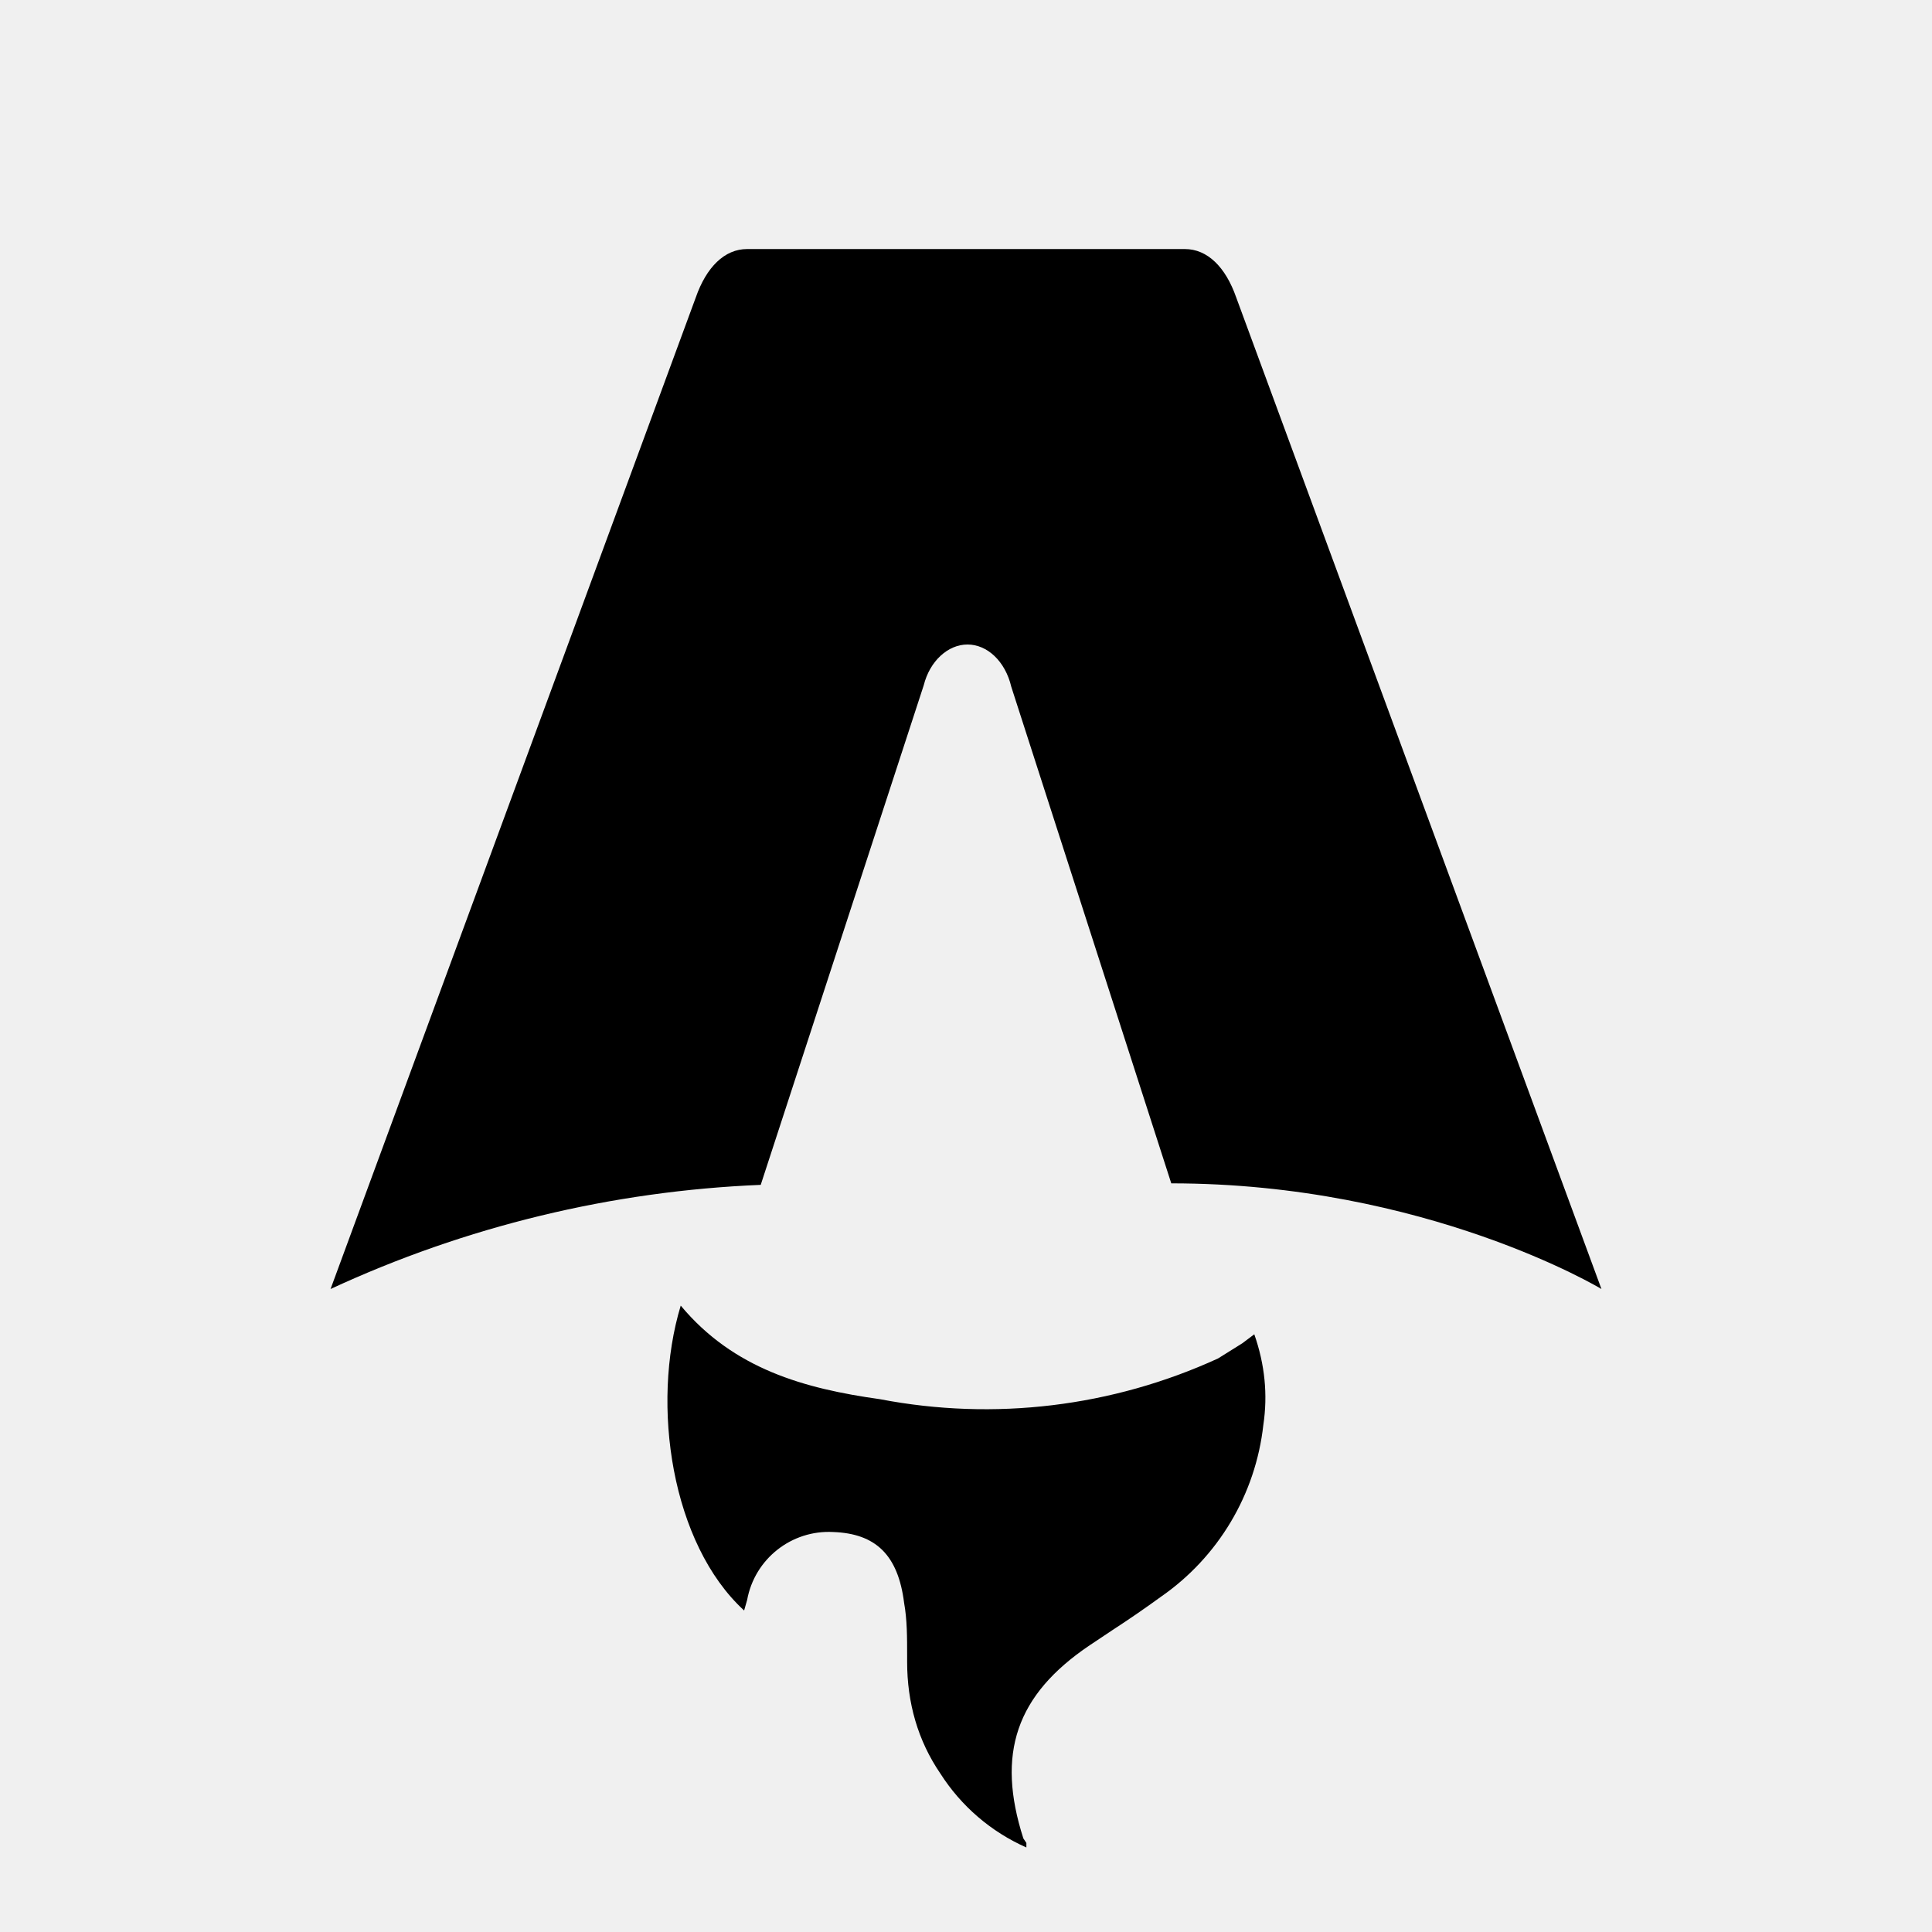
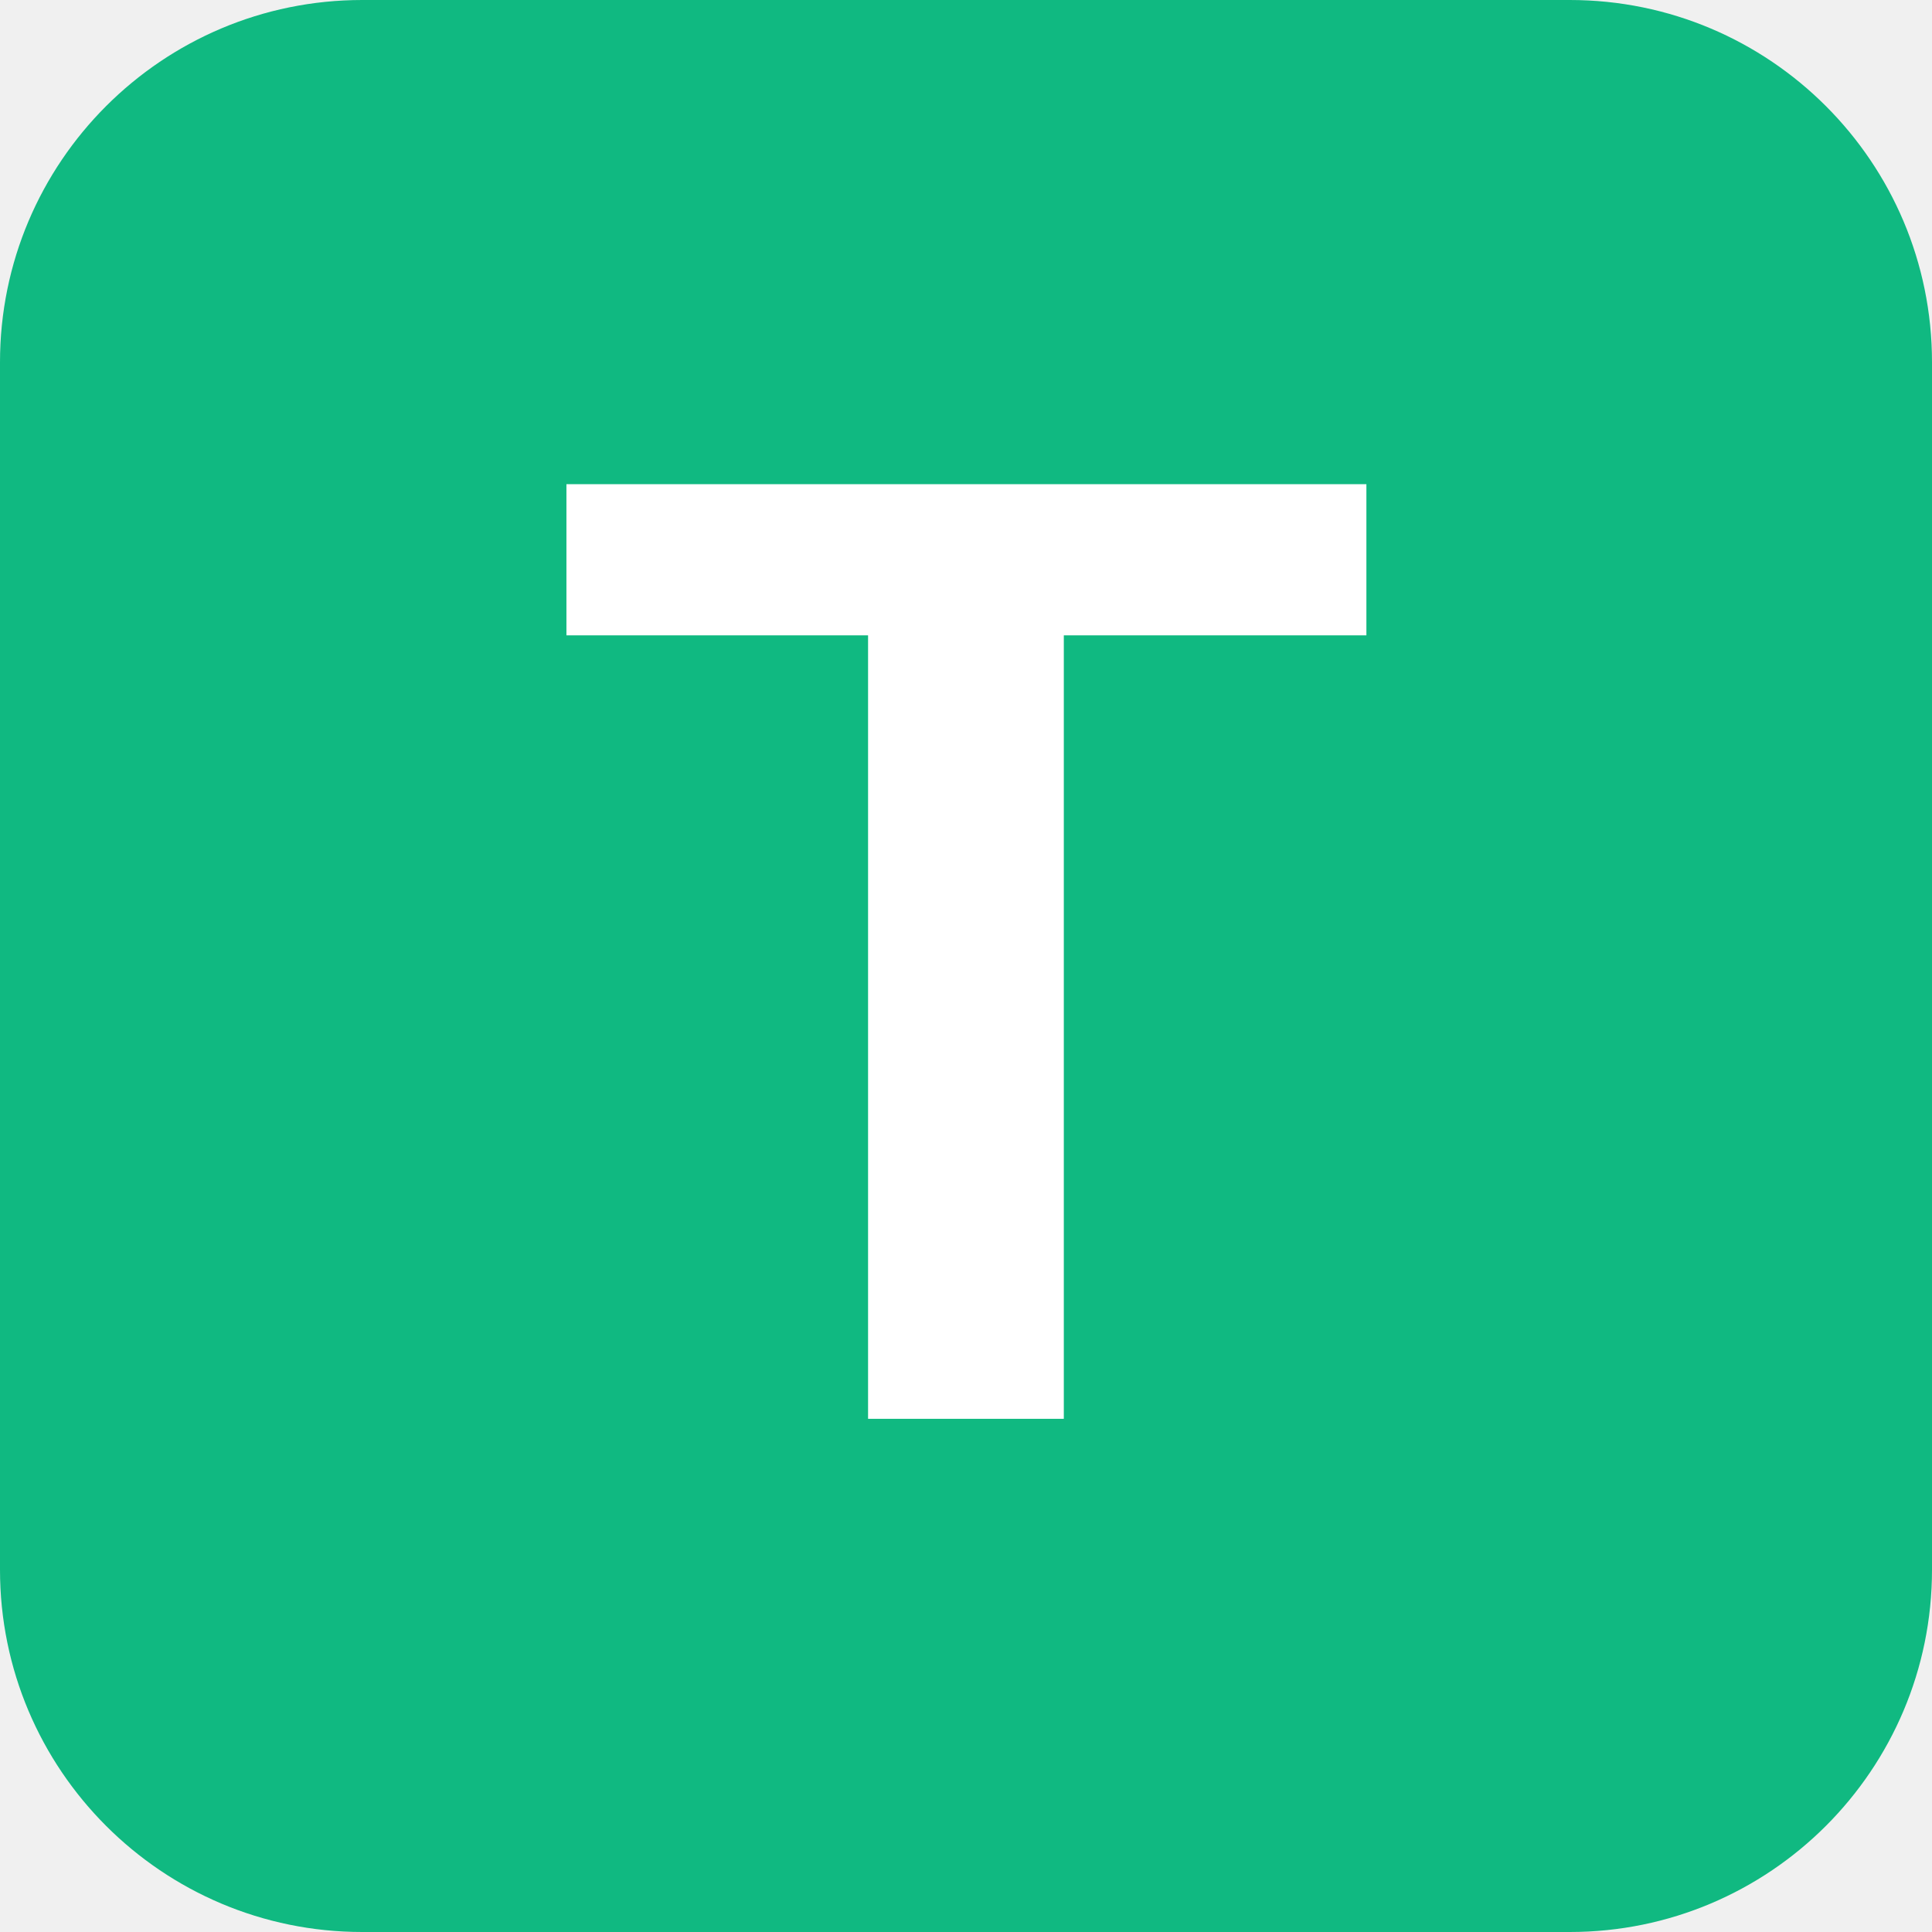
- <svg xmlns="http://www.w3.org/2000/svg" fill="none" viewBox="0 0 128 128">
-   <path d="M50.4 78.5a75.1 75.1 0 0 0-28.5 6.9l24.2-65.7c.7-2 1.9-3.2 3.4-3.2h29c1.5 0 2.7 1.2 3.4 3.2l24.2 65.7s-11.6-7-28.5-7L67 45.5c-.4-1.7-1.6-2.8-2.9-2.8-1.3 0-2.5 1.1-2.9 2.7L50.4 78.5Zm-1.1 28.2Zm-4.2-20.2c-2 6.6-.6 15.8 4.2 20.2a17.5 17.5 0 0 1 .2-.7 5.5 5.5 0 0 1 5.7-4.5c2.8.1 4.3 1.5 4.7 4.7.2 1.1.2 2.3.2 3.5v.4c0 2.7.7 5.2 2.2 7.4a13 13 0 0 0 5.7 4.9v-.3l-.2-.3c-1.8-5.6-.5-9.5 4.4-12.8l1.5-1a73 73 0 0 0 3.2-2.2 16 16 0 0 0 6.8-11.4c.3-2 .1-4-.6-6l-.8.6-1.6 1a37 37 0 0 1-22.4 2.7c-5-.7-9.7-2-13.2-6.2Z" />
-   <style>
-         path { fill: #000; }
-         @media (prefers-color-scheme: dark) {
-             path { fill: #FFF; }
-         }
-     </style>
+ <svg xmlns="http://www.w3.org/2000/svg" viewBox="0 0 128 128">
+   <rect width="128" height="128" fill="#10B981" rx="24" />
+   <text x="64" y="94" font-family="Arial, sans-serif" font-size="90" font-weight="bold" fill="#ffffff" text-anchor="middle">T</text>
</svg>
